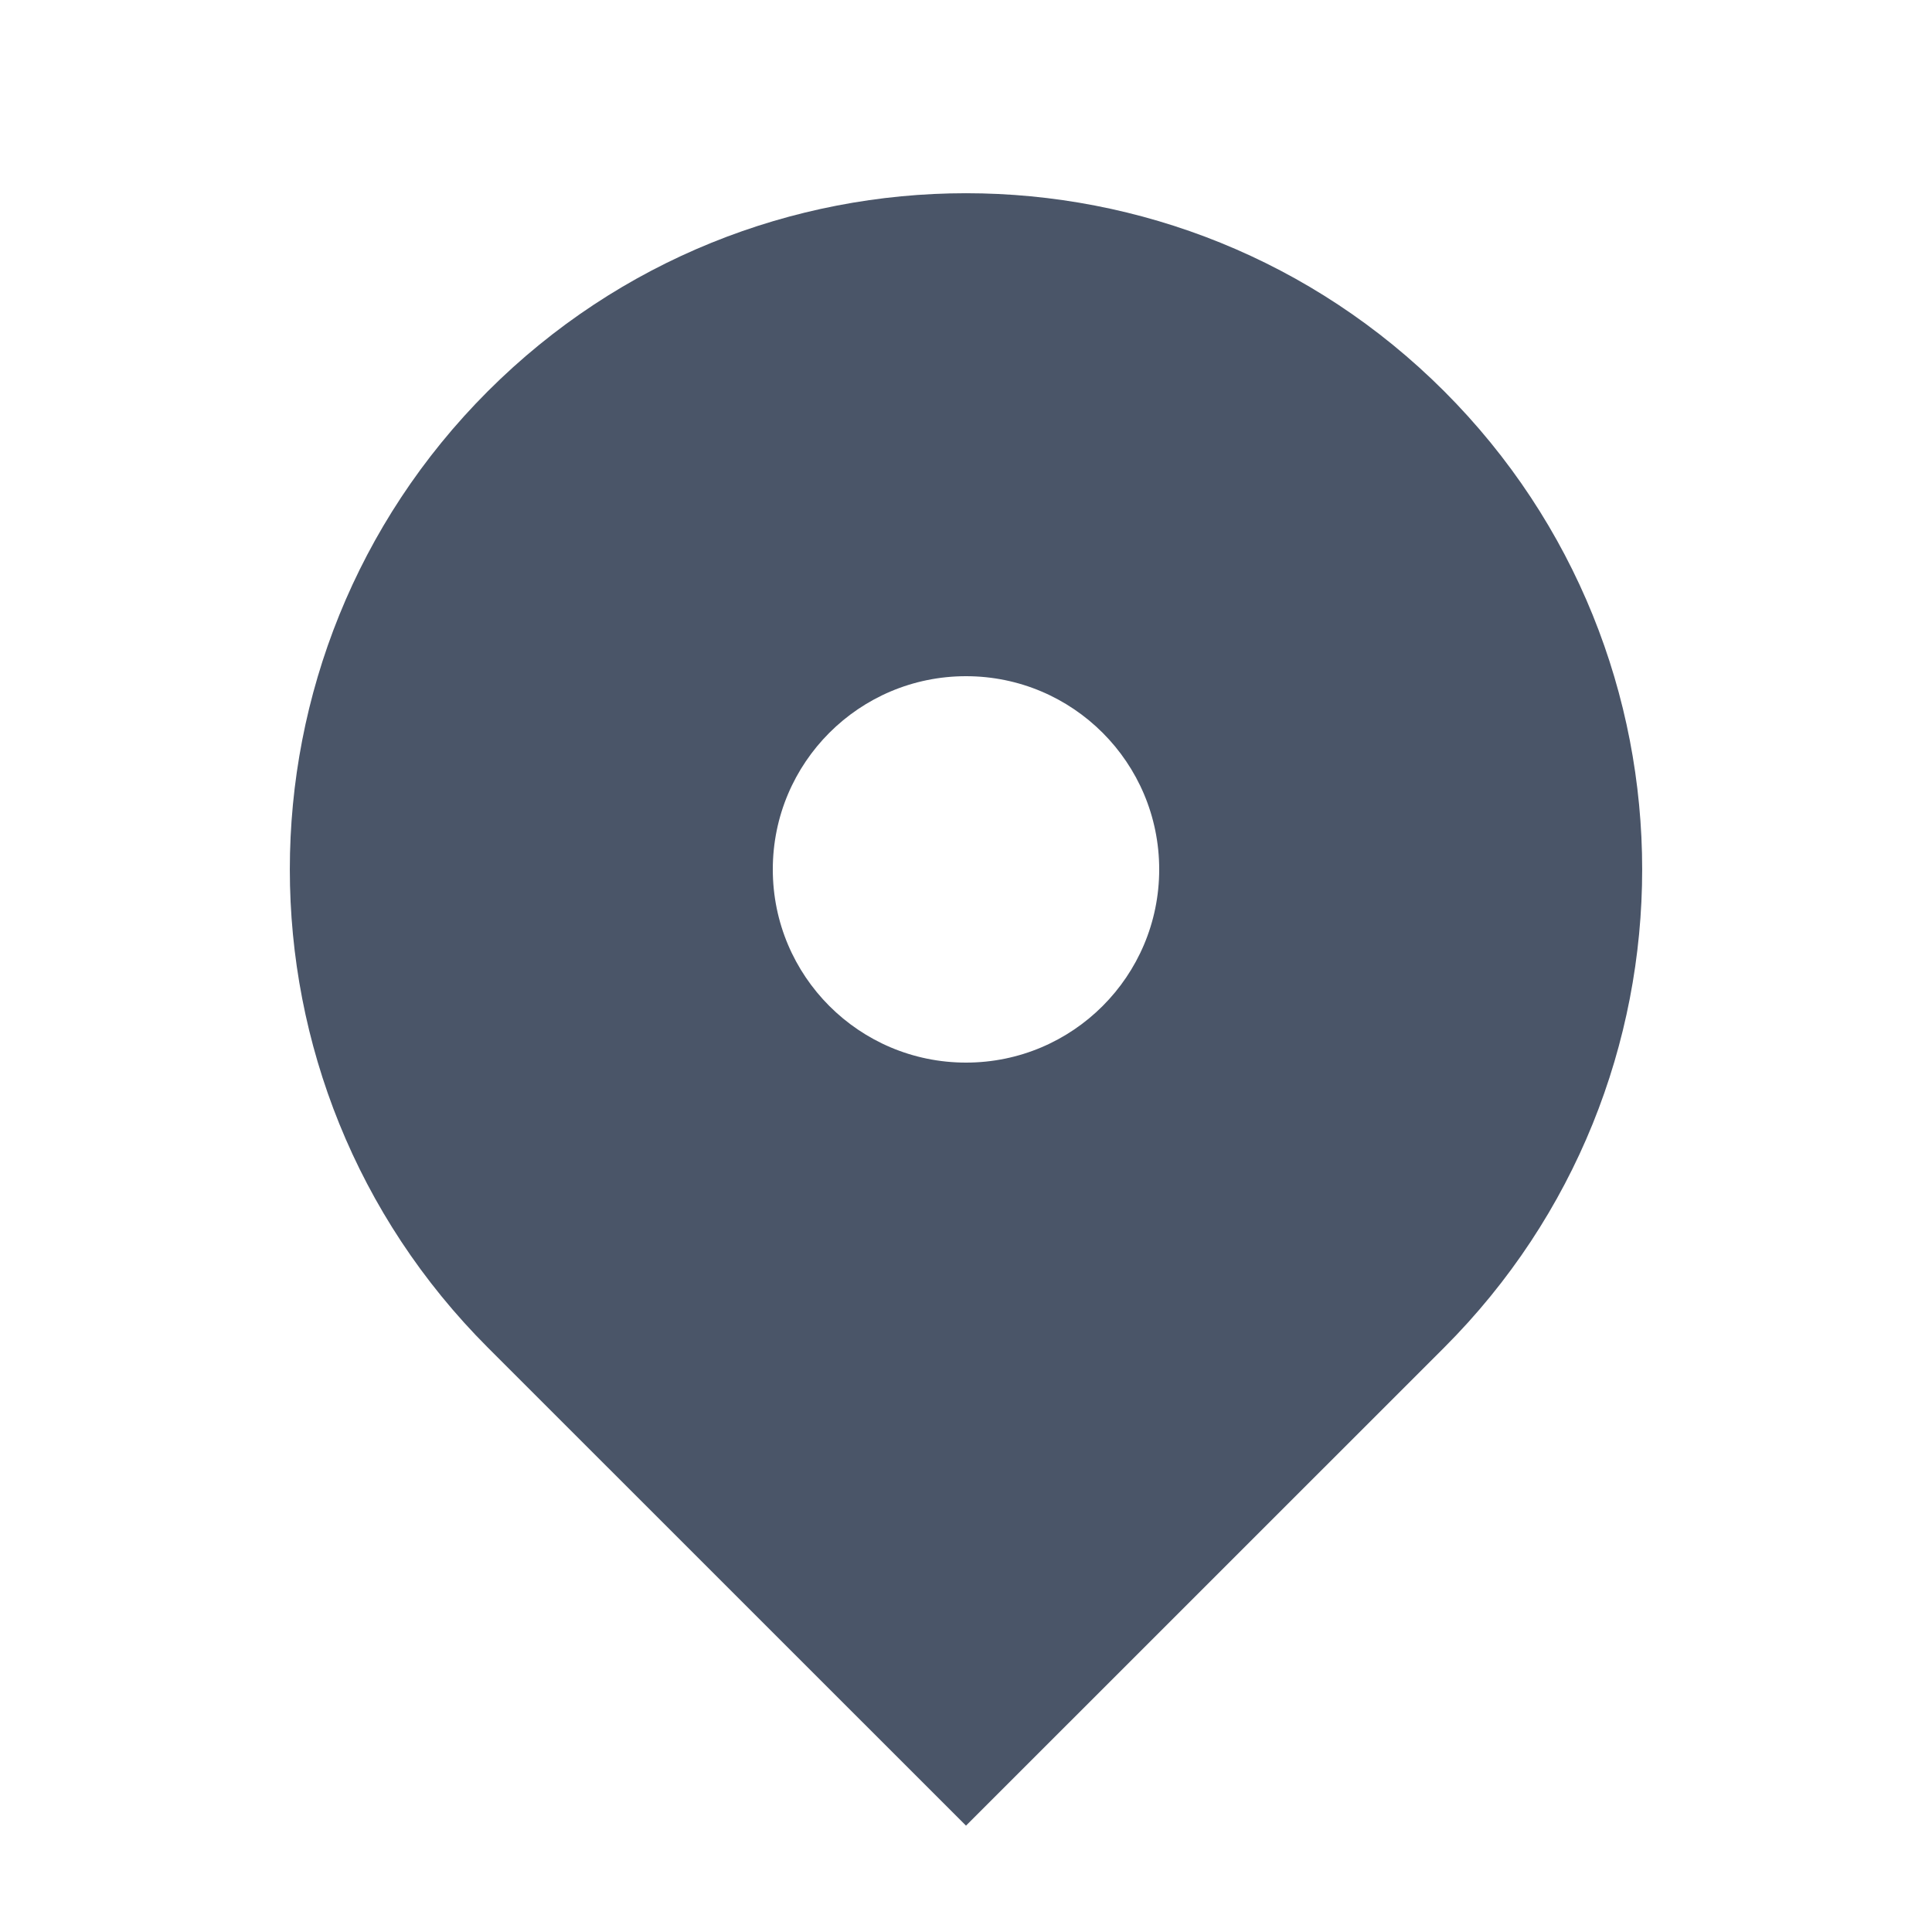
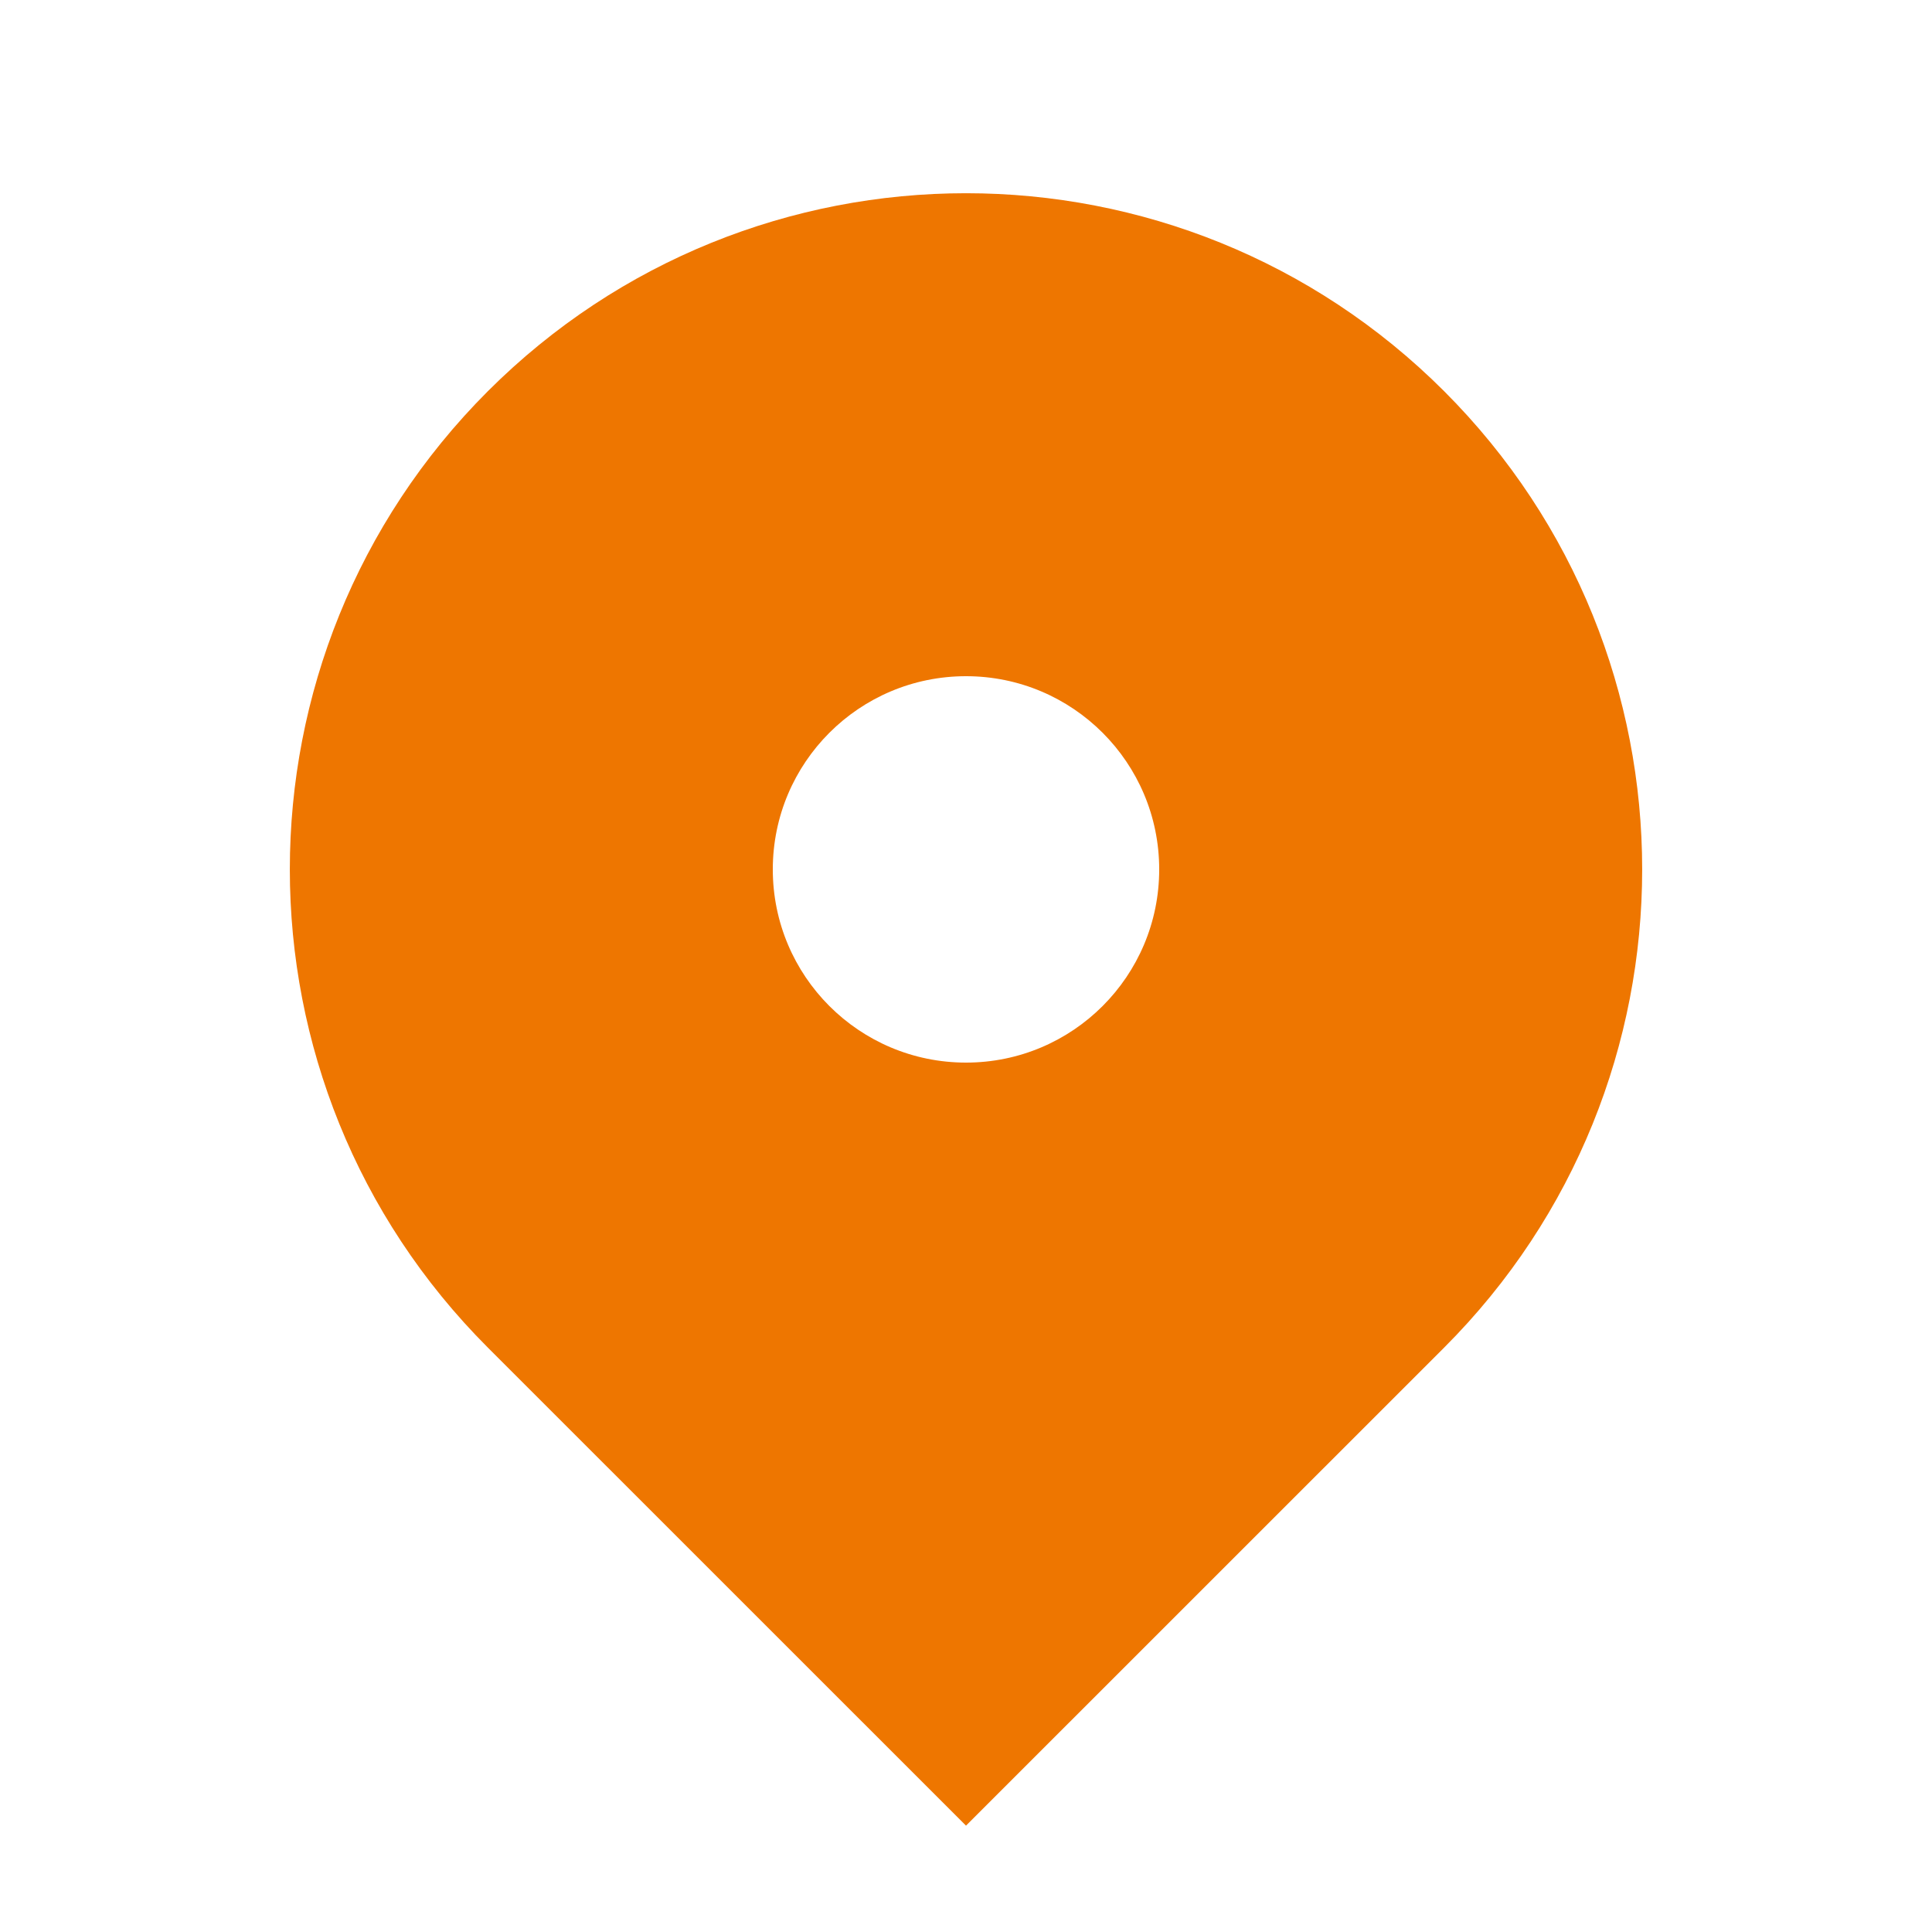
- <svg xmlns="http://www.w3.org/2000/svg" width="20" height="20" viewBox="0 0 20 20" fill="none">
-   <path fill-rule="evenodd" clip-rule="evenodd" d="M5.05 4.05C7.784 1.317 12.216 1.317 14.95 4.05C17.683 6.784 17.683 11.216 14.95 13.95L10 18.899L5.05 13.95C2.317 11.216 2.317 6.784 5.05 4.05ZM10 11C11.105 11 12 10.105 12 9C12 7.895 11.105 7 10 7C8.895 7 8 7.895 8 9C8 10.105 8.895 11 10 11Z" fill="#4A5568" />
+ <svg xmlns="http://www.w3.org/2000/svg" width="50" height="50" viewBox="0 0 20 20" fill="none">
+   <path fill-rule="evenodd" clip-rule="evenodd" d="M5.05 4.05C7.784 1.317 12.216 1.317 14.95 4.05C17.683 6.784 17.683 11.216 14.95 13.95L10 18.899L5.05 13.95C2.317 11.216 2.317 6.784 5.05 4.05ZM10 11C11.105 11 12 10.105 12 9C12 7.895 11.105 7 10 7C8.895 7 8 7.895 8 9C8 10.105 8.895 11 10 11Z" fill="#EE7600" />
</svg>
